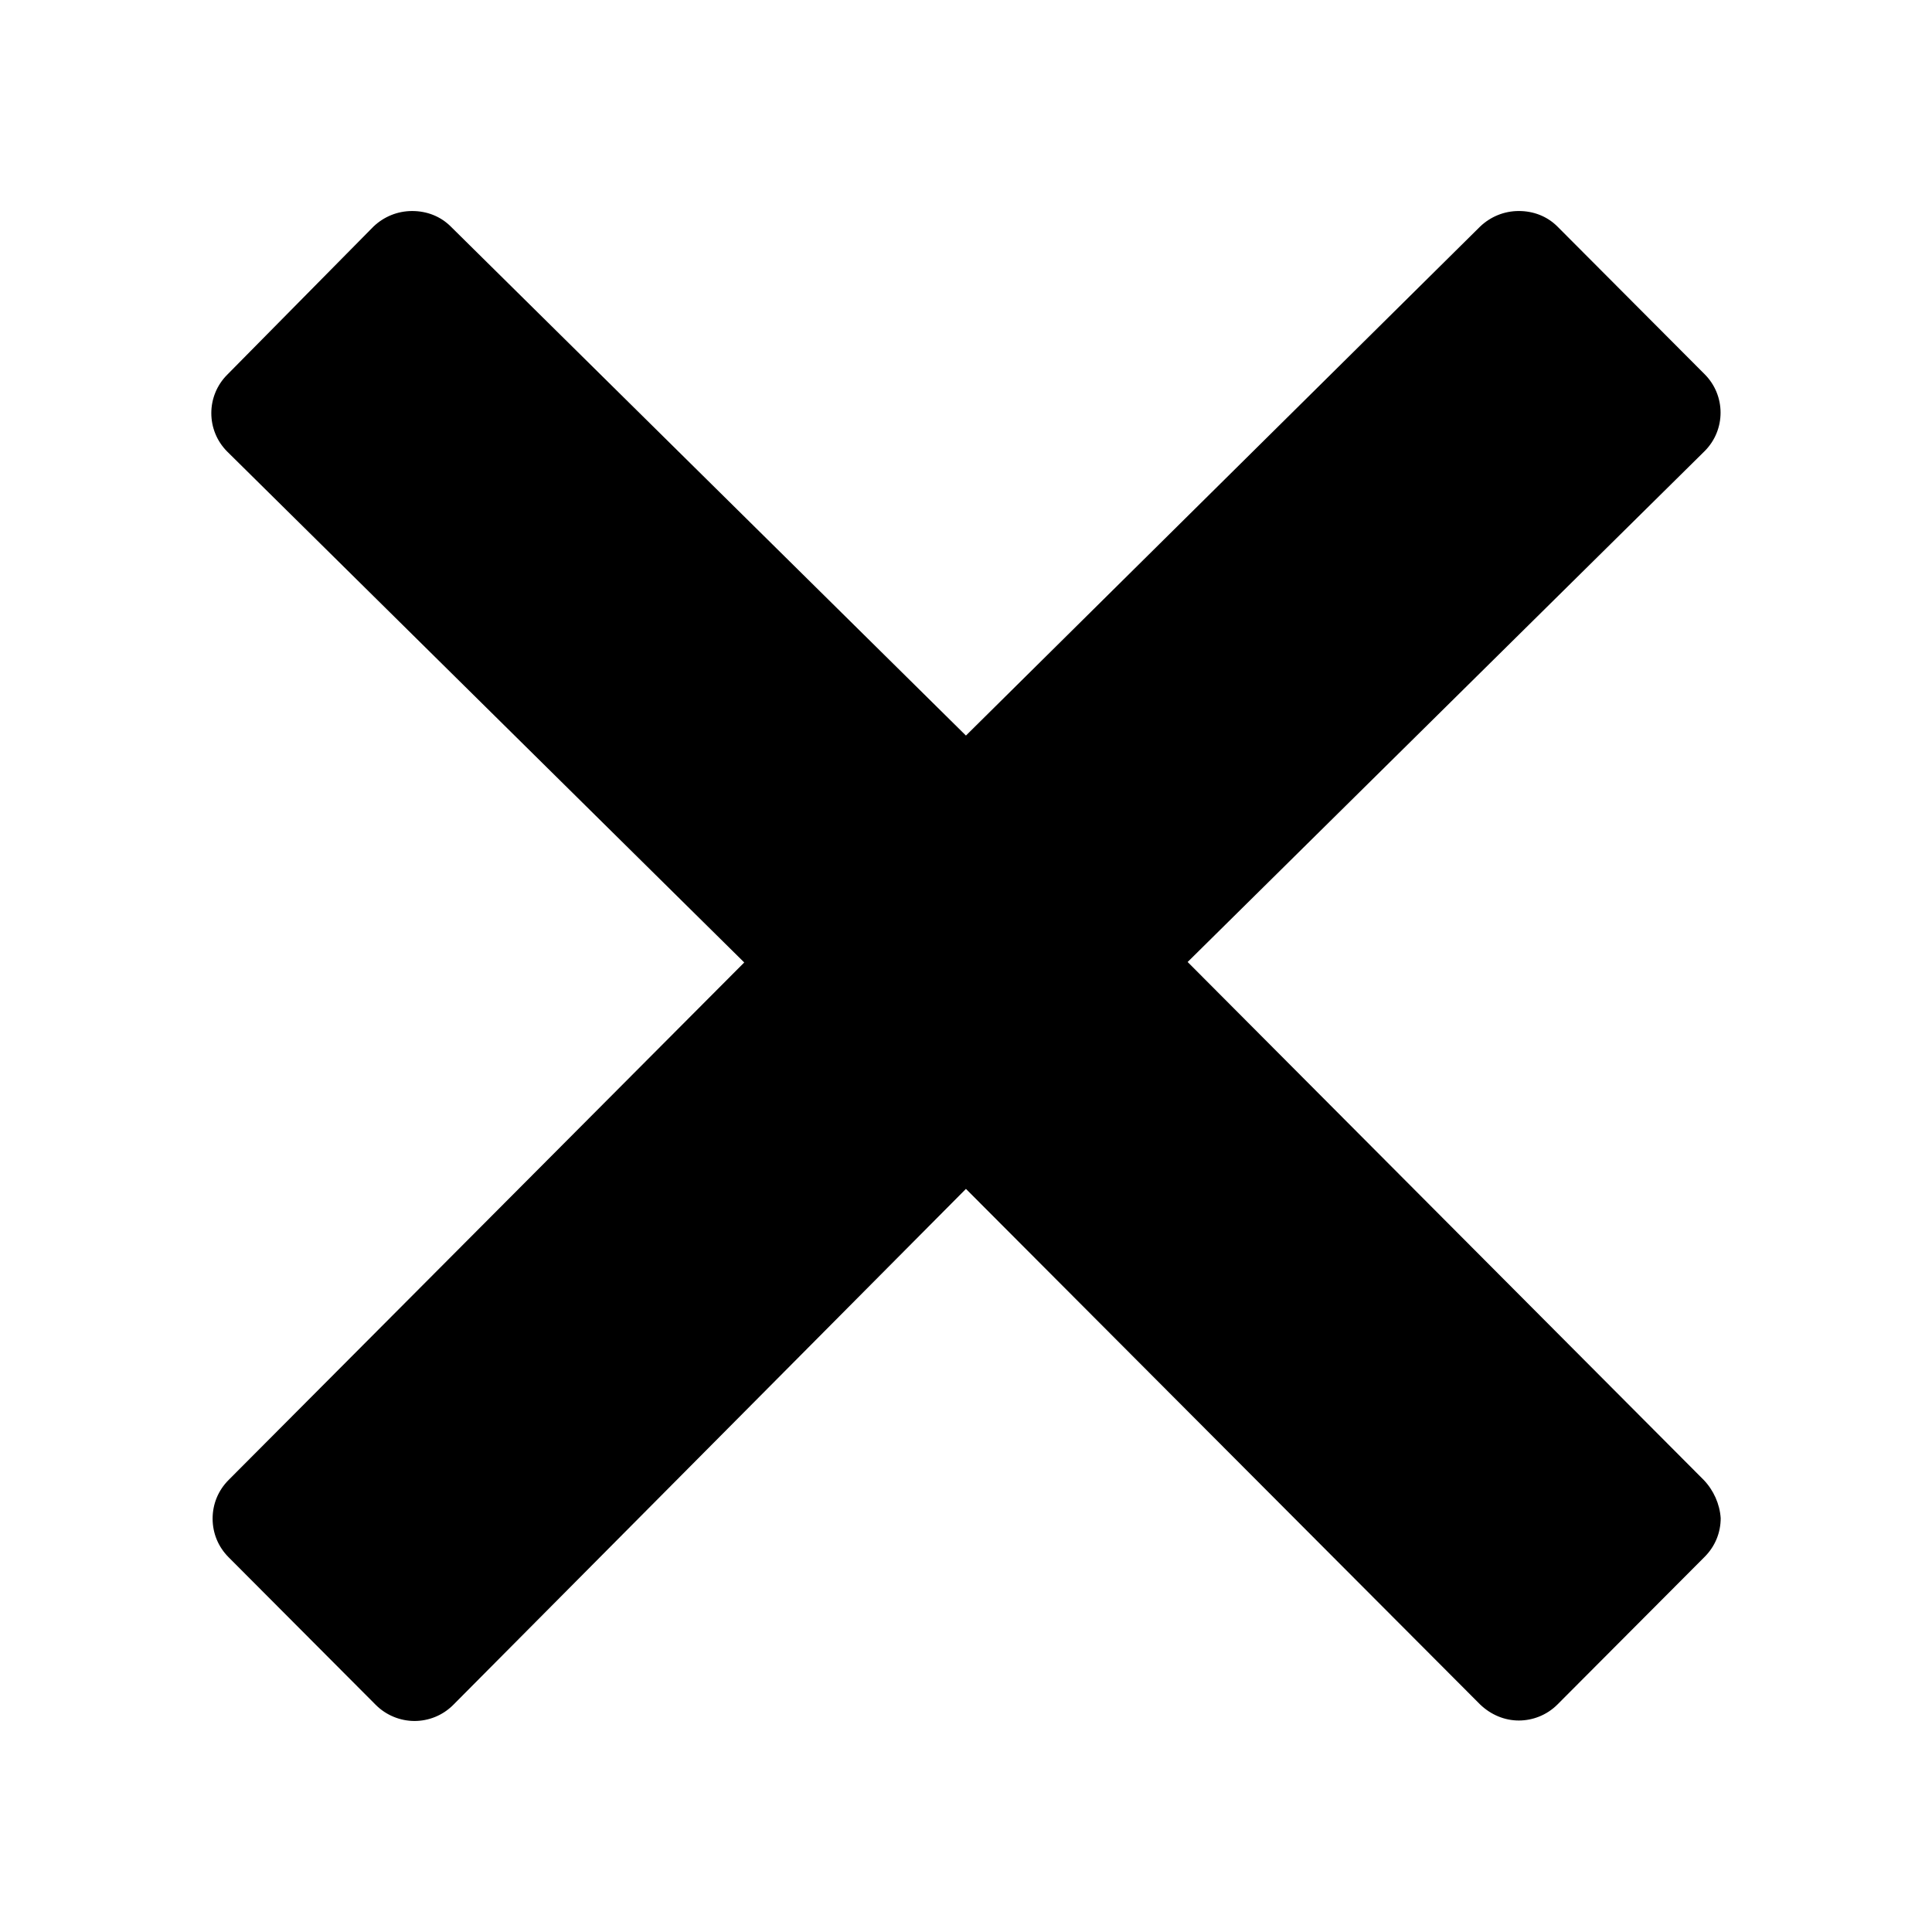
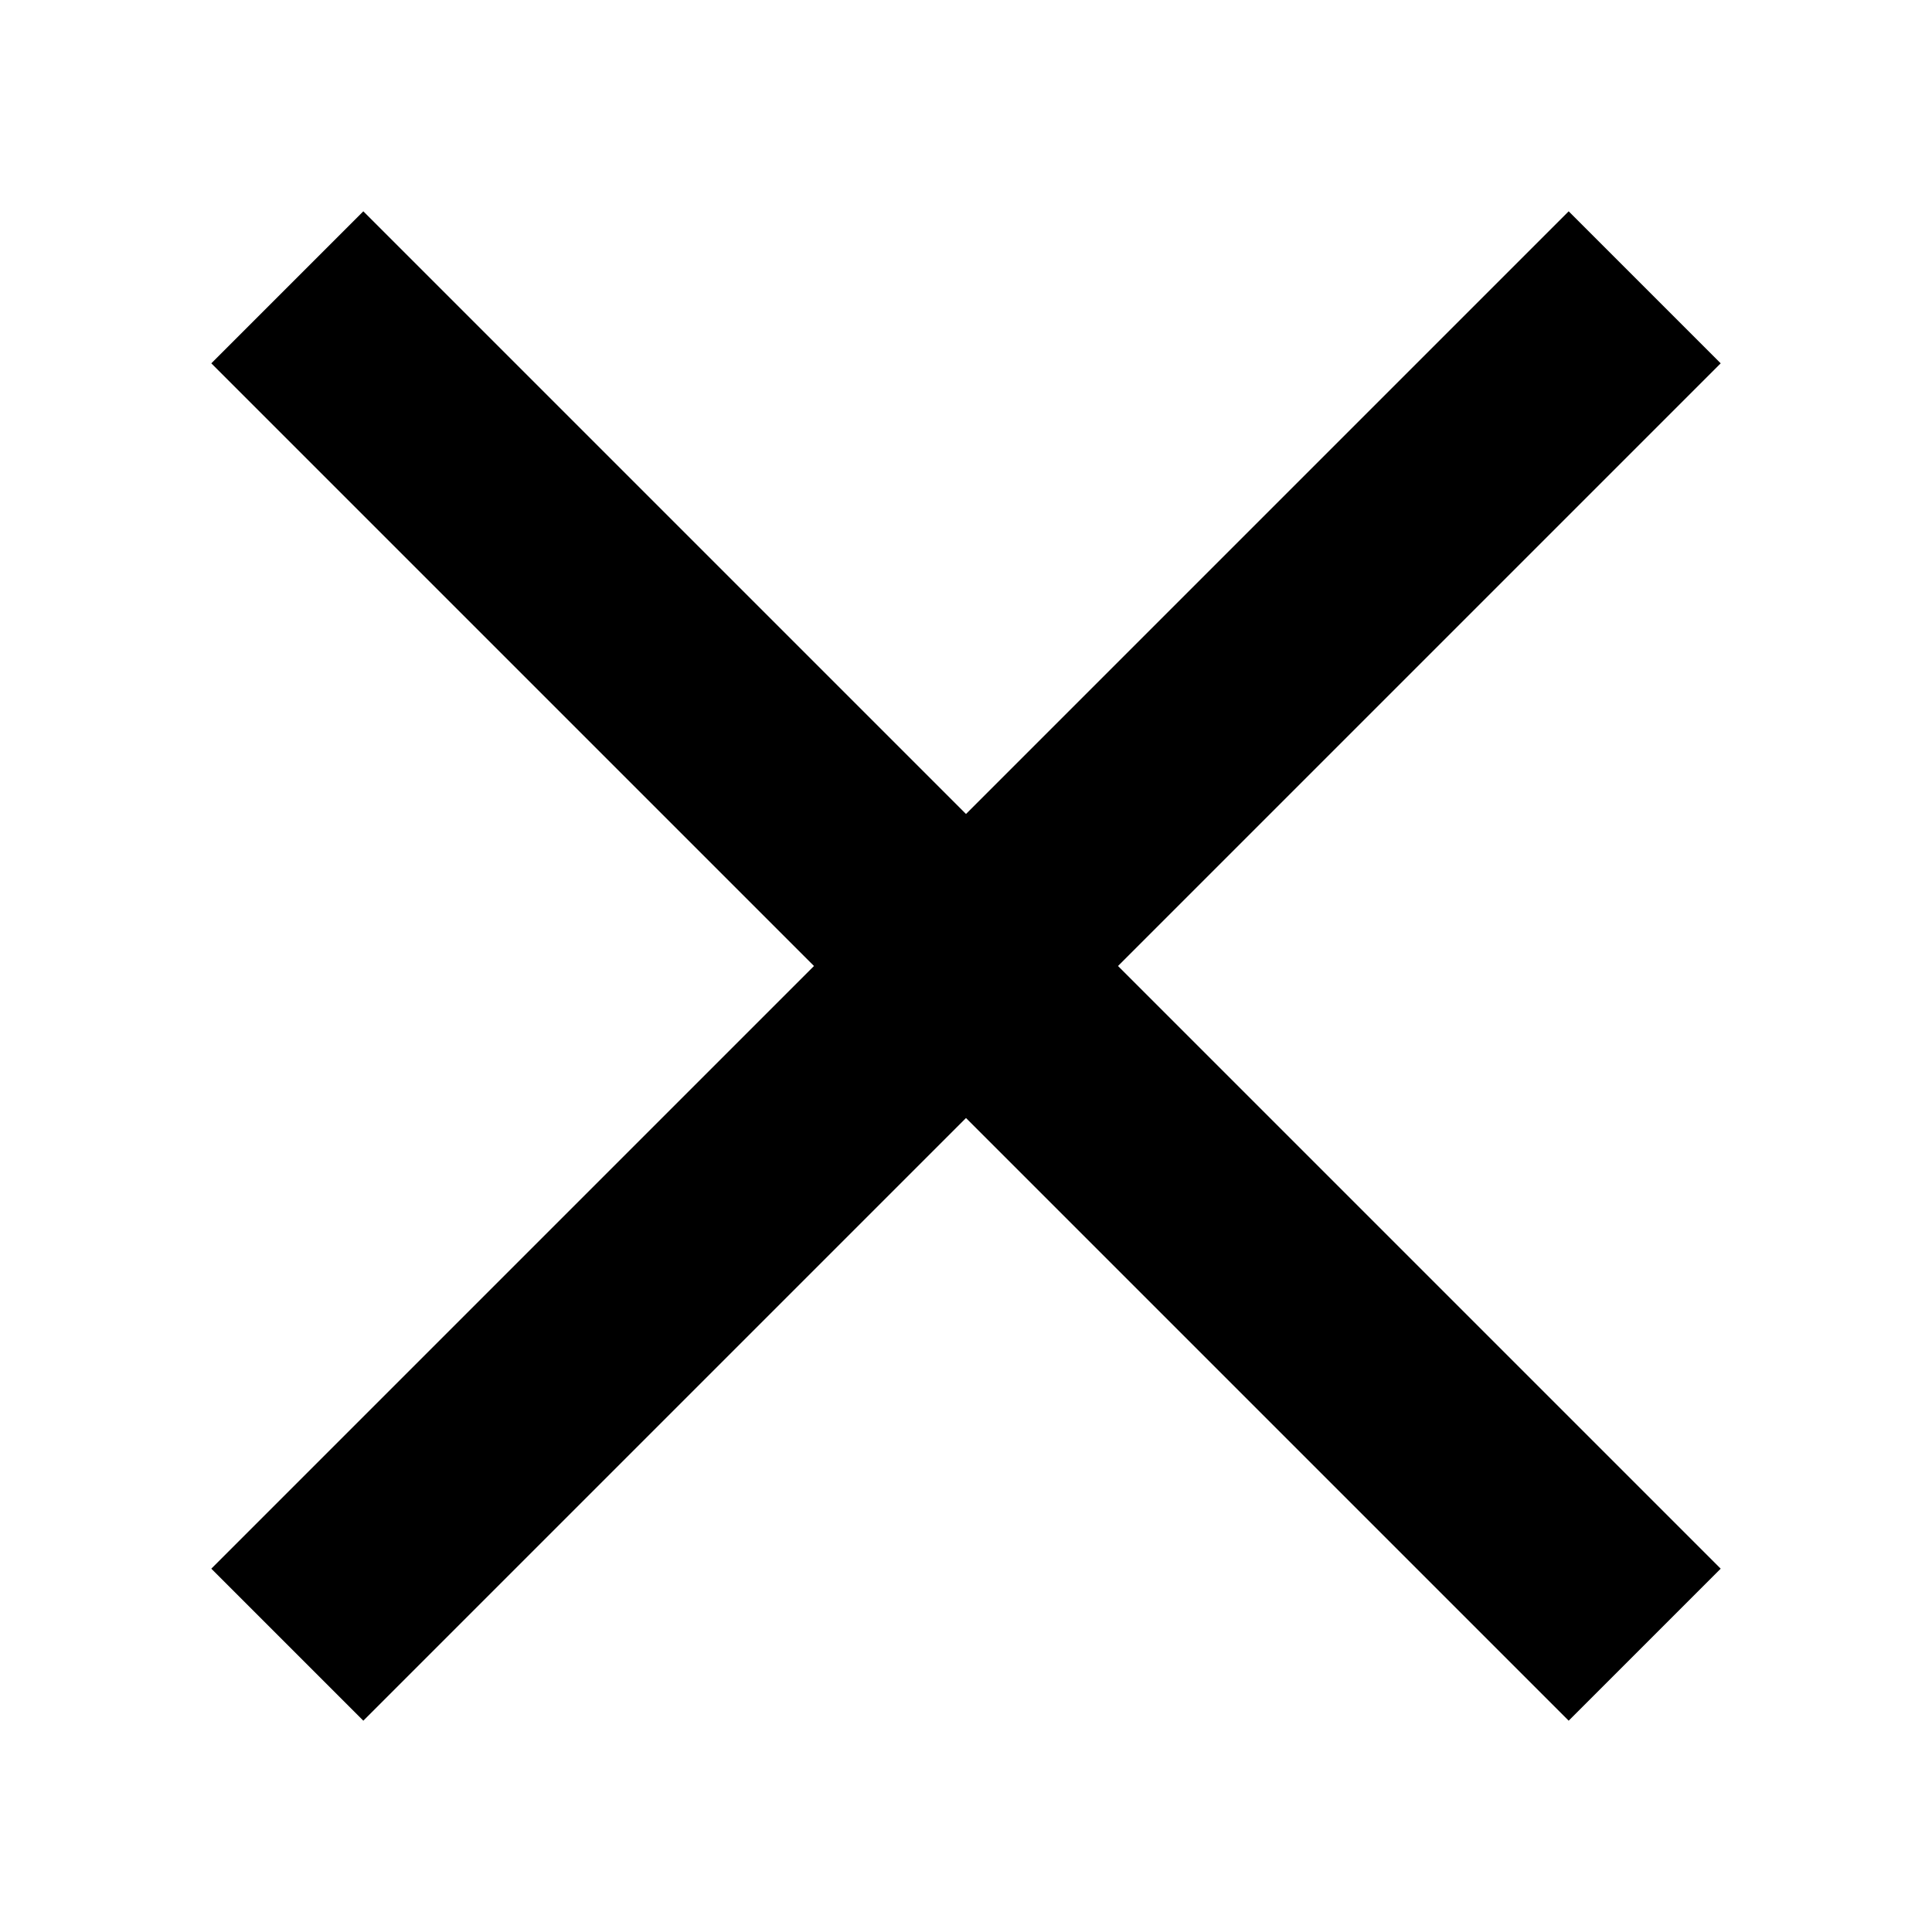
<svg xmlns="http://www.w3.org/2000/svg" width="512" height="512" viewBox="0 0 512 512">
-   <path d="M451.499,392.198l-136.761-137.261,137.011-135.386c5.625-5.625,5.625-14.751,0-20.377l-39.003-39.128c-2.75-2.75-6.376-4.125-10.251-4.125s-7.501,1.5-10.251,4.125l-136.261,134.886L119.474,60.048c-2.75-2.75-6.376-4.125-10.251-4.125s-7.501,1.5-10.251,4.125l-38.753,39.253c-5.625,5.625-5.625,14.751,0,20.377l137.011,135.386L60.594,392.198c-2.75,2.75-4.25,6.376-4.25,10.251s1.5,7.501,4.25,10.251l39.003,39.128c2.75,2.75,6.501,4.25,10.251,4.25,3.625,0,7.376-1.375,10.251-4.25l135.886-136.761,136.261,136.636c2.875,2.75,6.501,4.25,10.251,4.25,3.625,0,7.376-1.375,10.251-4.25l39.003-39.128c2.75-2.75,4.25-6.376,4.25-10.251-.25-3.75-1.875-7.376-4.5-10.126" />
+   <path d="M456,96.286l-40.286-40.286-159.714,159.714L96.286,56l-40.286,40.286,159.714,159.714L56,415.714l40.286,40.286,159.714-159.714,159.714,159.714,40.286-40.286-159.714-159.714,159.714-159.714Z" />
</svg>
